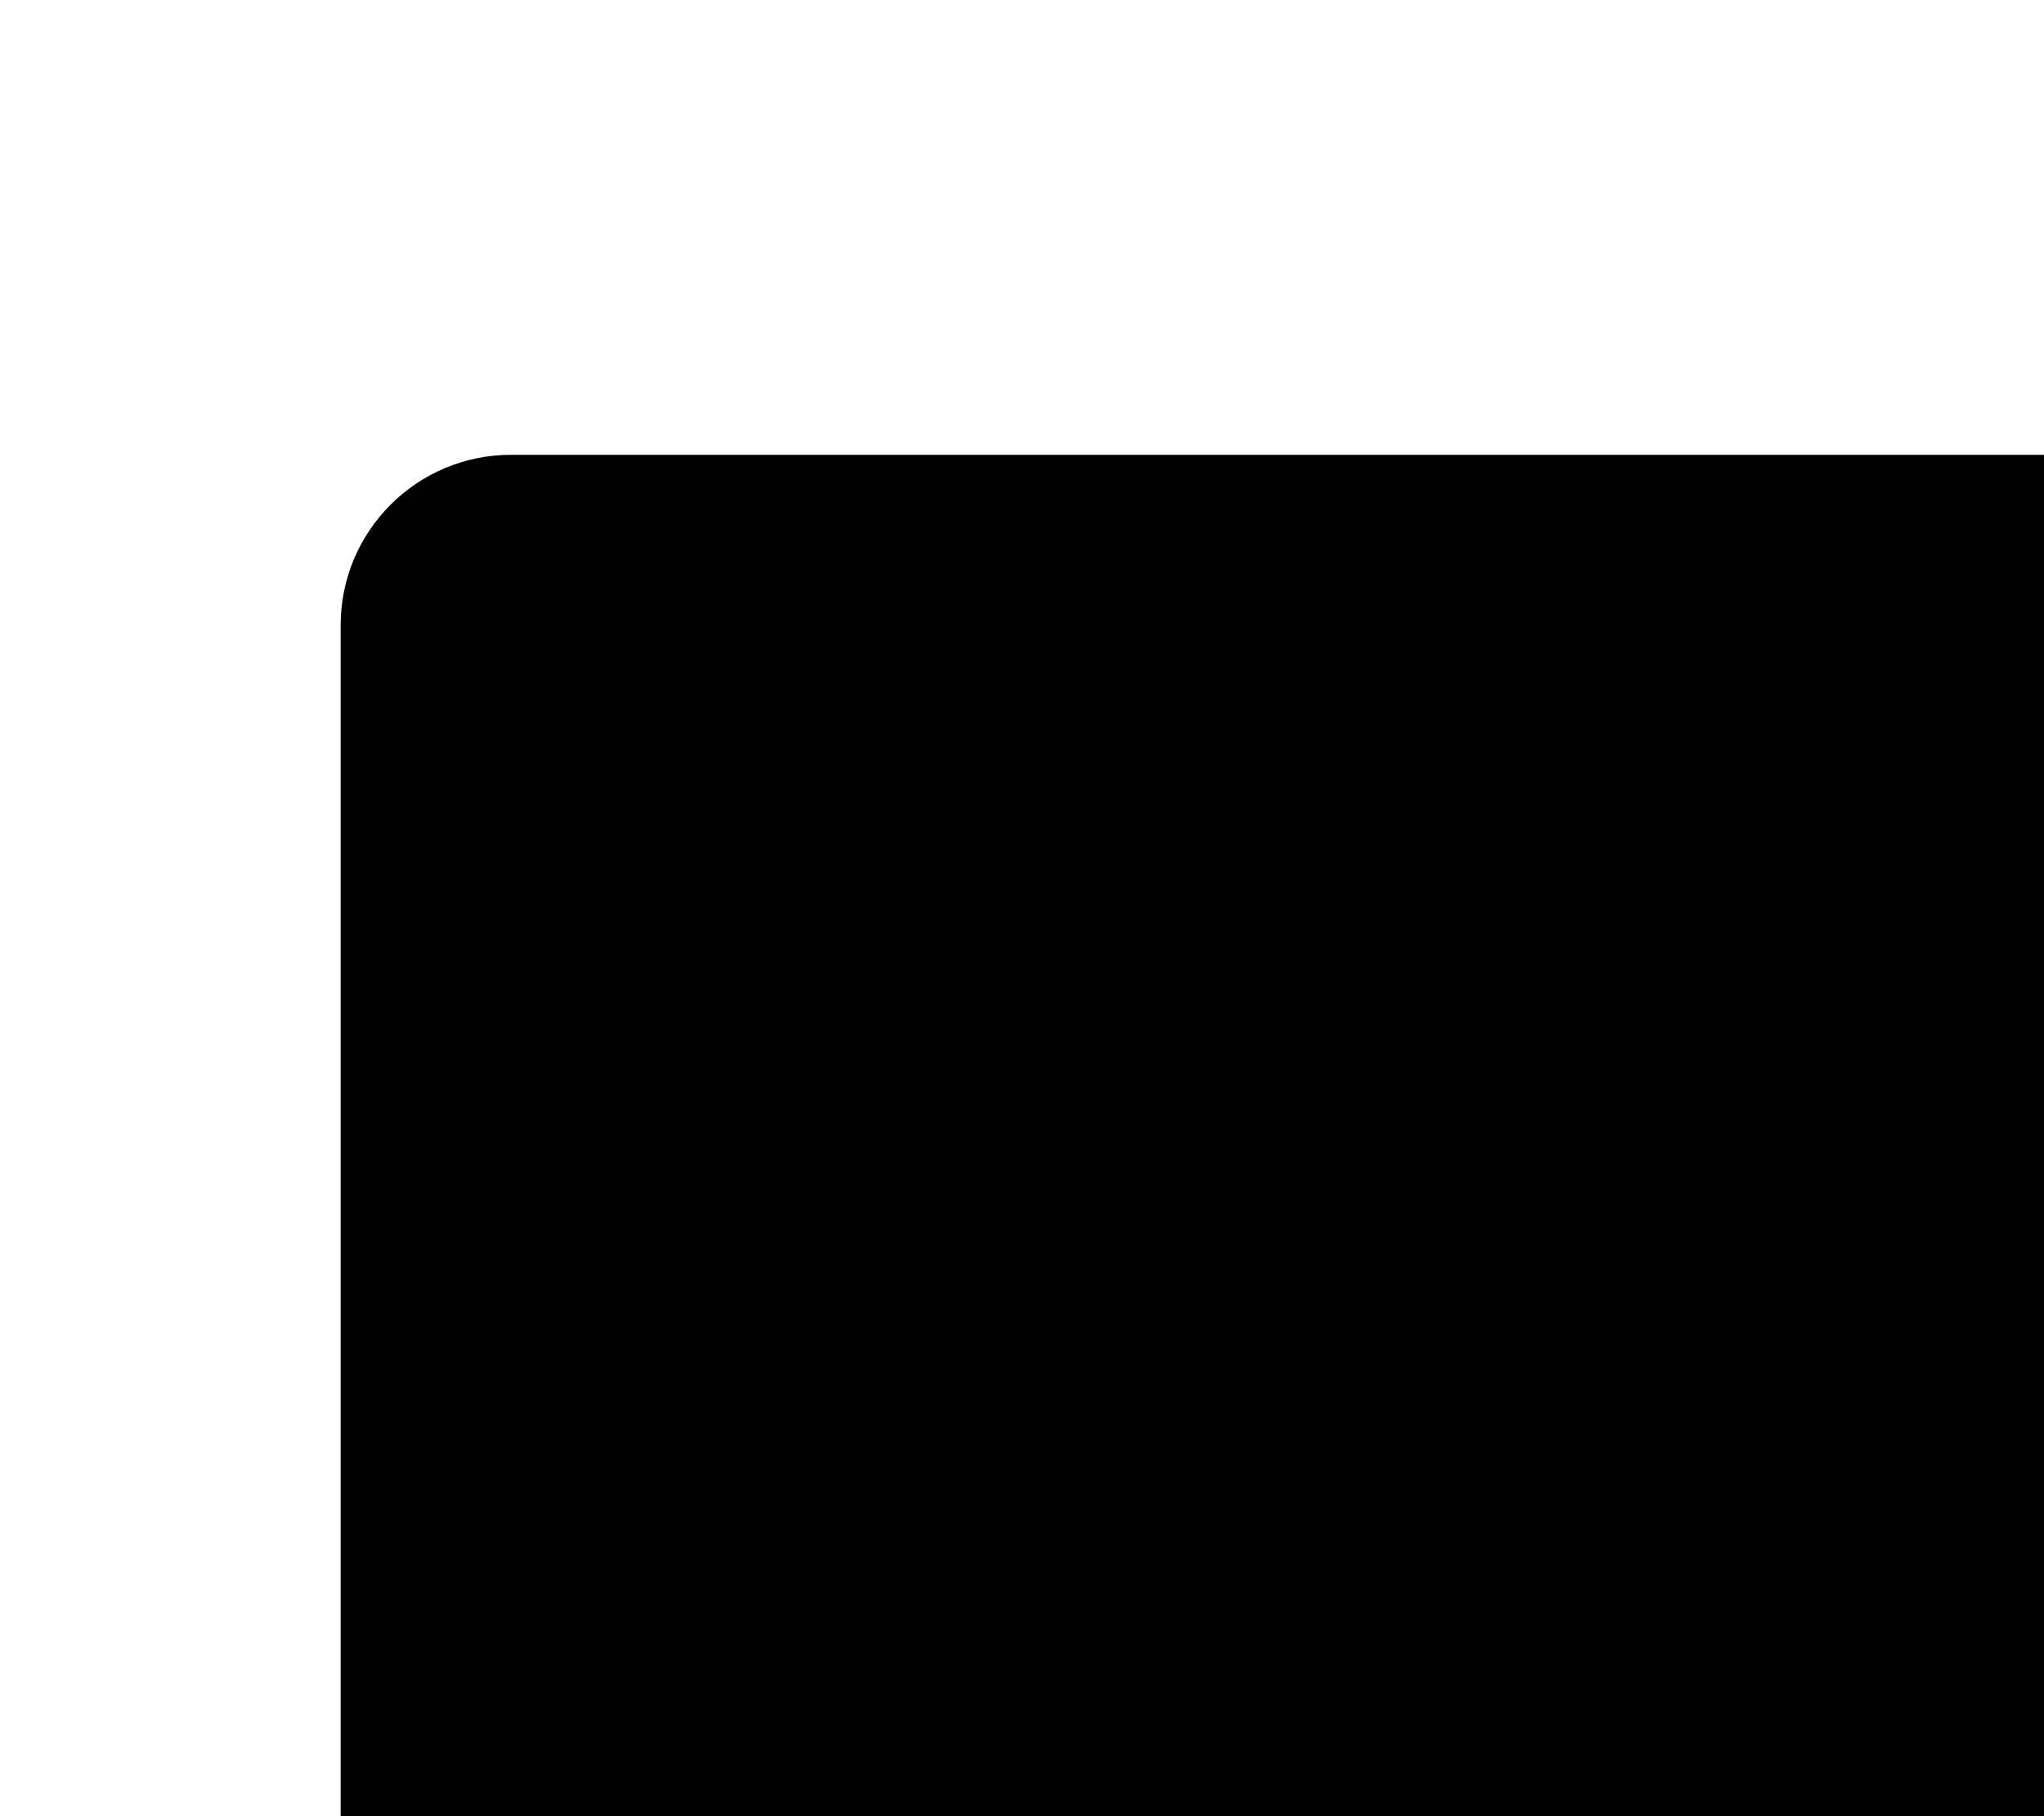
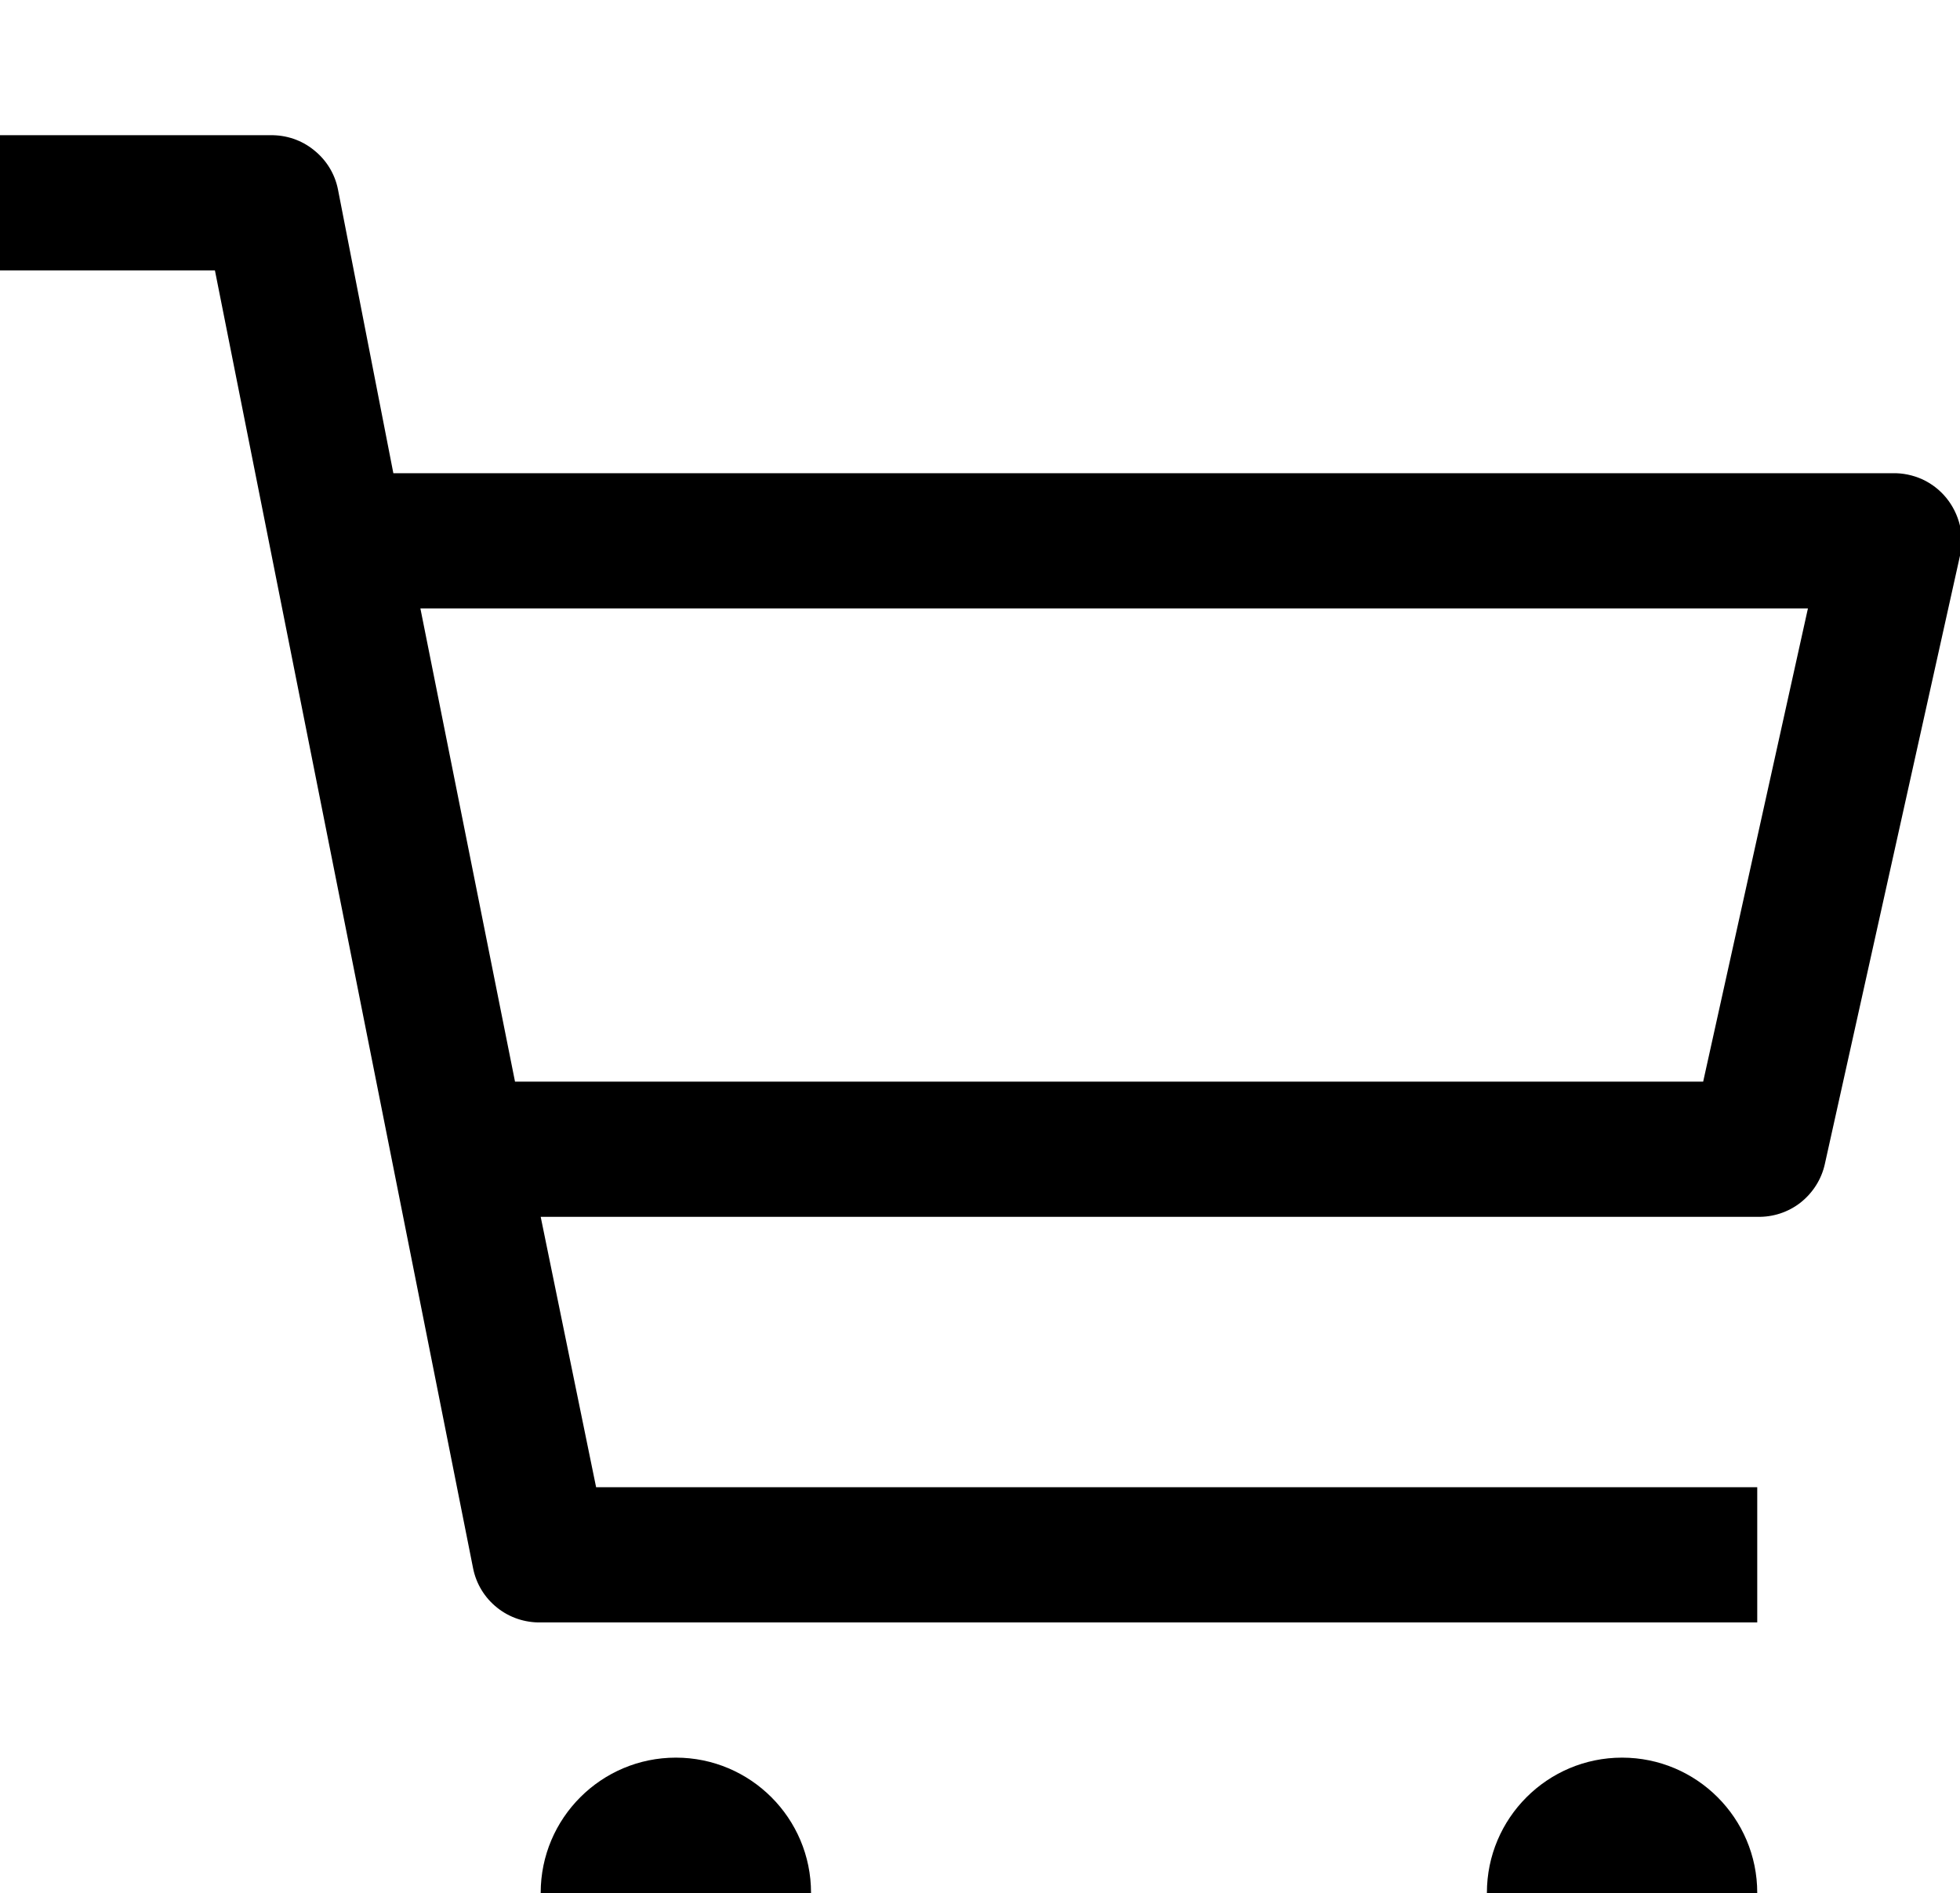
<svg xmlns="http://www.w3.org/2000/svg">
-   <path d="M10 13.33H3a1 1 0 01-1-1V3.67a1 1 0 011-1h10a1 1 0 011 1v5.66" />
-   <path d="M8.67 10.67a2.67 2.67 0 100-5.34 2.67 2.67 0 000 5.34zM14 13.33L10.67 10" />
+   <path d="M5 15C5.552 15 6 14.552 6 14C6 13.448 5.552 13 5 13C4.448 13 4 13.448 4 14C4 14.552 4.448 15 5 15Z" />
+   <path d="M12 15C12.552 15 13 14.552 13 14C13 13.448 12.552 13 12 13C11.448 13 11 13.448 11 14C11 14.552 11.448 15 12 15Z" />
+   <path d="M14 3.5H2.91L2.5 1.4C2.477 1.285 2.414 1.183 2.322 1.11C2.231 1.036 2.117 0.998 2 1H0V2H1.59L3.5 11.6C3.523 11.715 3.586 11.818 3.678 11.891C3.769 11.964 3.883 12.002 4 12H13V11H4.41L4 9H13C13.116 9.003 13.229 8.966 13.32 8.895C13.411 8.823 13.475 8.723 13.5 8.61L14.5 4.11C14.517 4.036 14.516 3.959 14.499 3.885C14.481 3.811 14.447 3.742 14.399 3.683C14.351 3.624 14.29 3.577 14.221 3.545C14.152 3.514 14.076 3.498 14 3.5ZM12.6 8H3.81L3.11 4.5H13.375L12.6 8Z" />
</svg>
